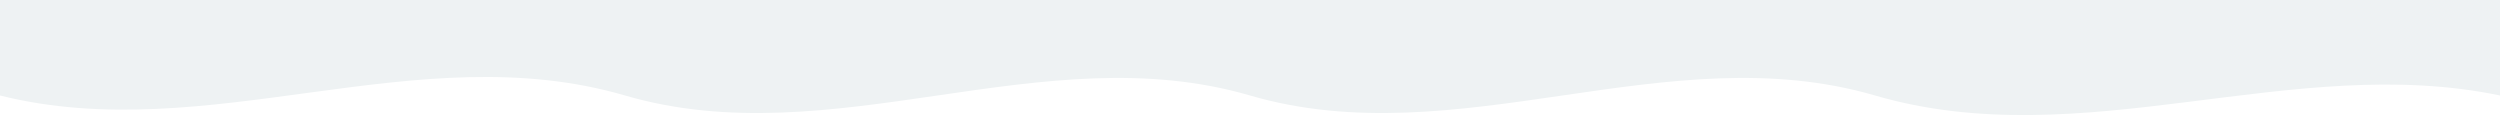
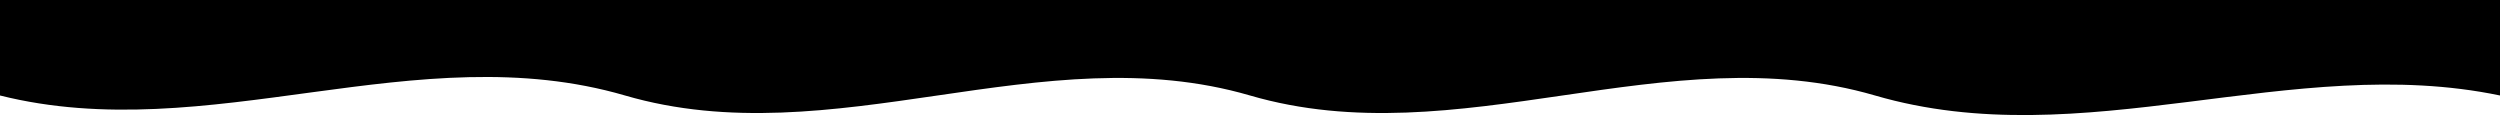
<svg xmlns="http://www.w3.org/2000/svg" viewBox="0 0 1440 80" preserveAspectRatio="none">
-   <path fill="#eef2f3" d="M0,0 L0,55 C120,85 240,20 360,55 C480,90 600,20 720,55 C840,90 960,20 1080,55 C1200,90 1320,30 1440,55 L1440,0 Z" />
+   <path d="M0,0 L0,55 C120,85 240,20 360,55 C480,90 600,20 720,55 C840,90 960,20 1080,55 C1200,90 1320,30 1440,55 L1440,0 Z" />
</svg>
